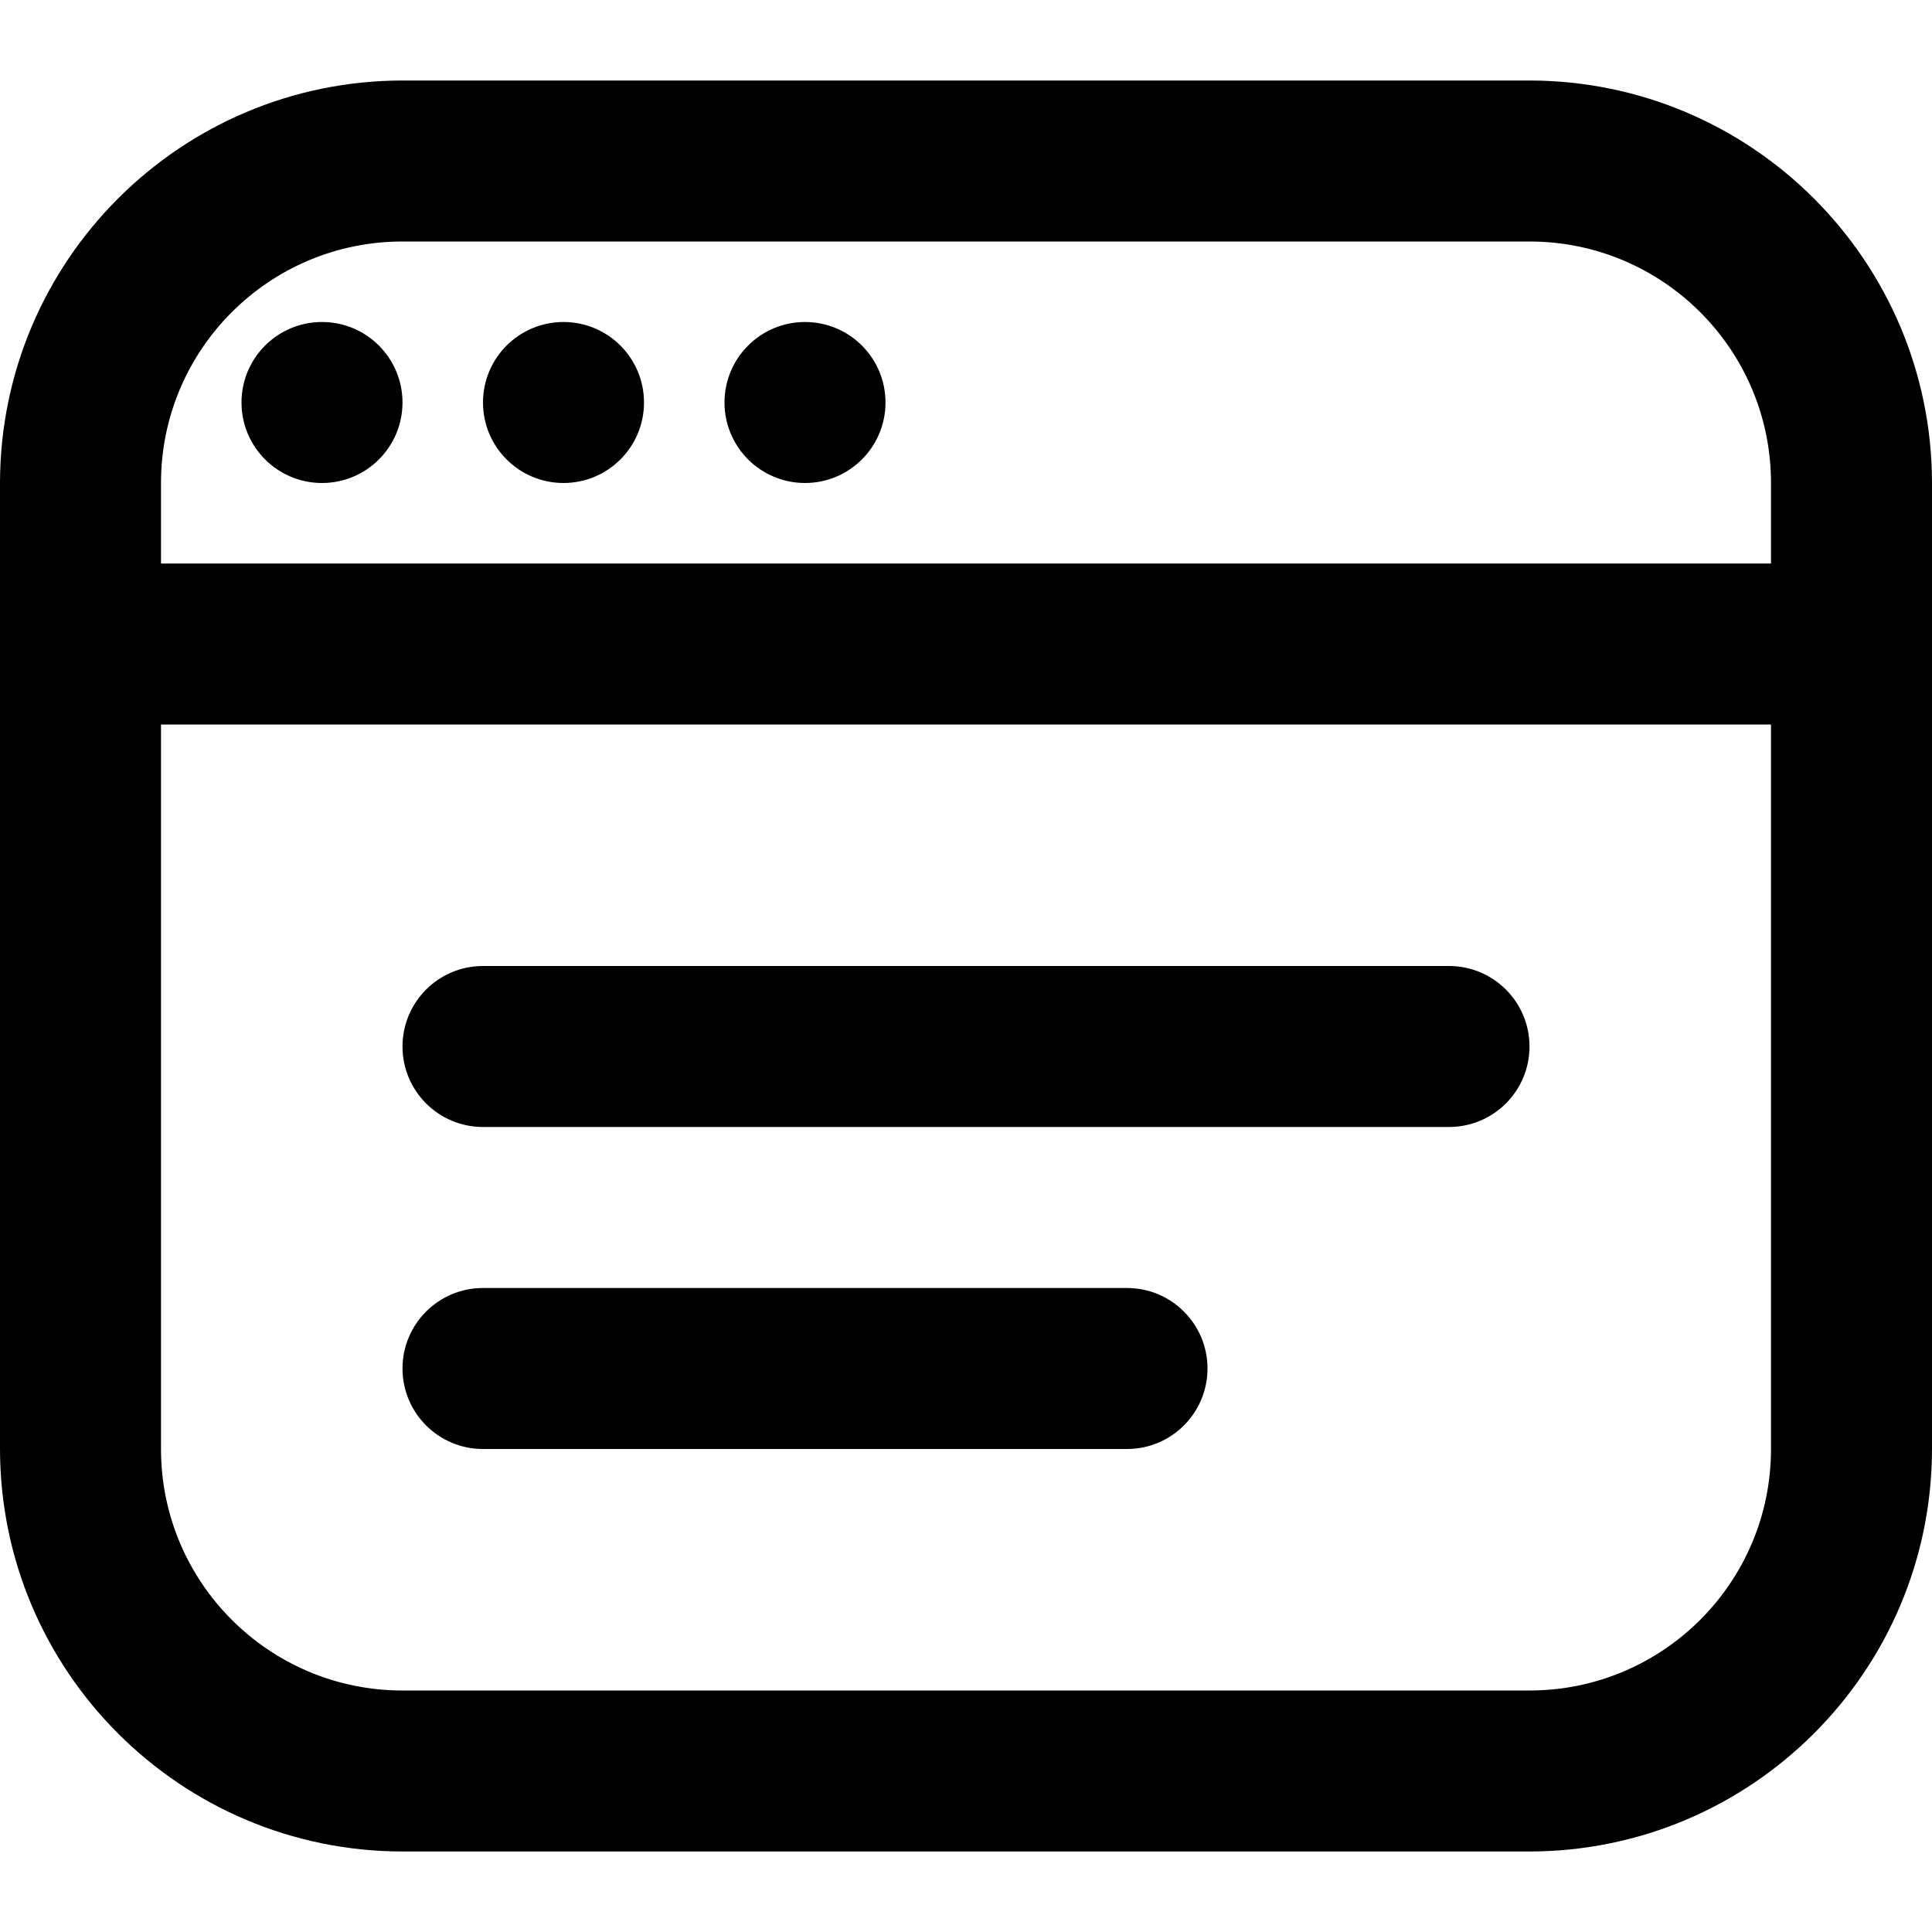
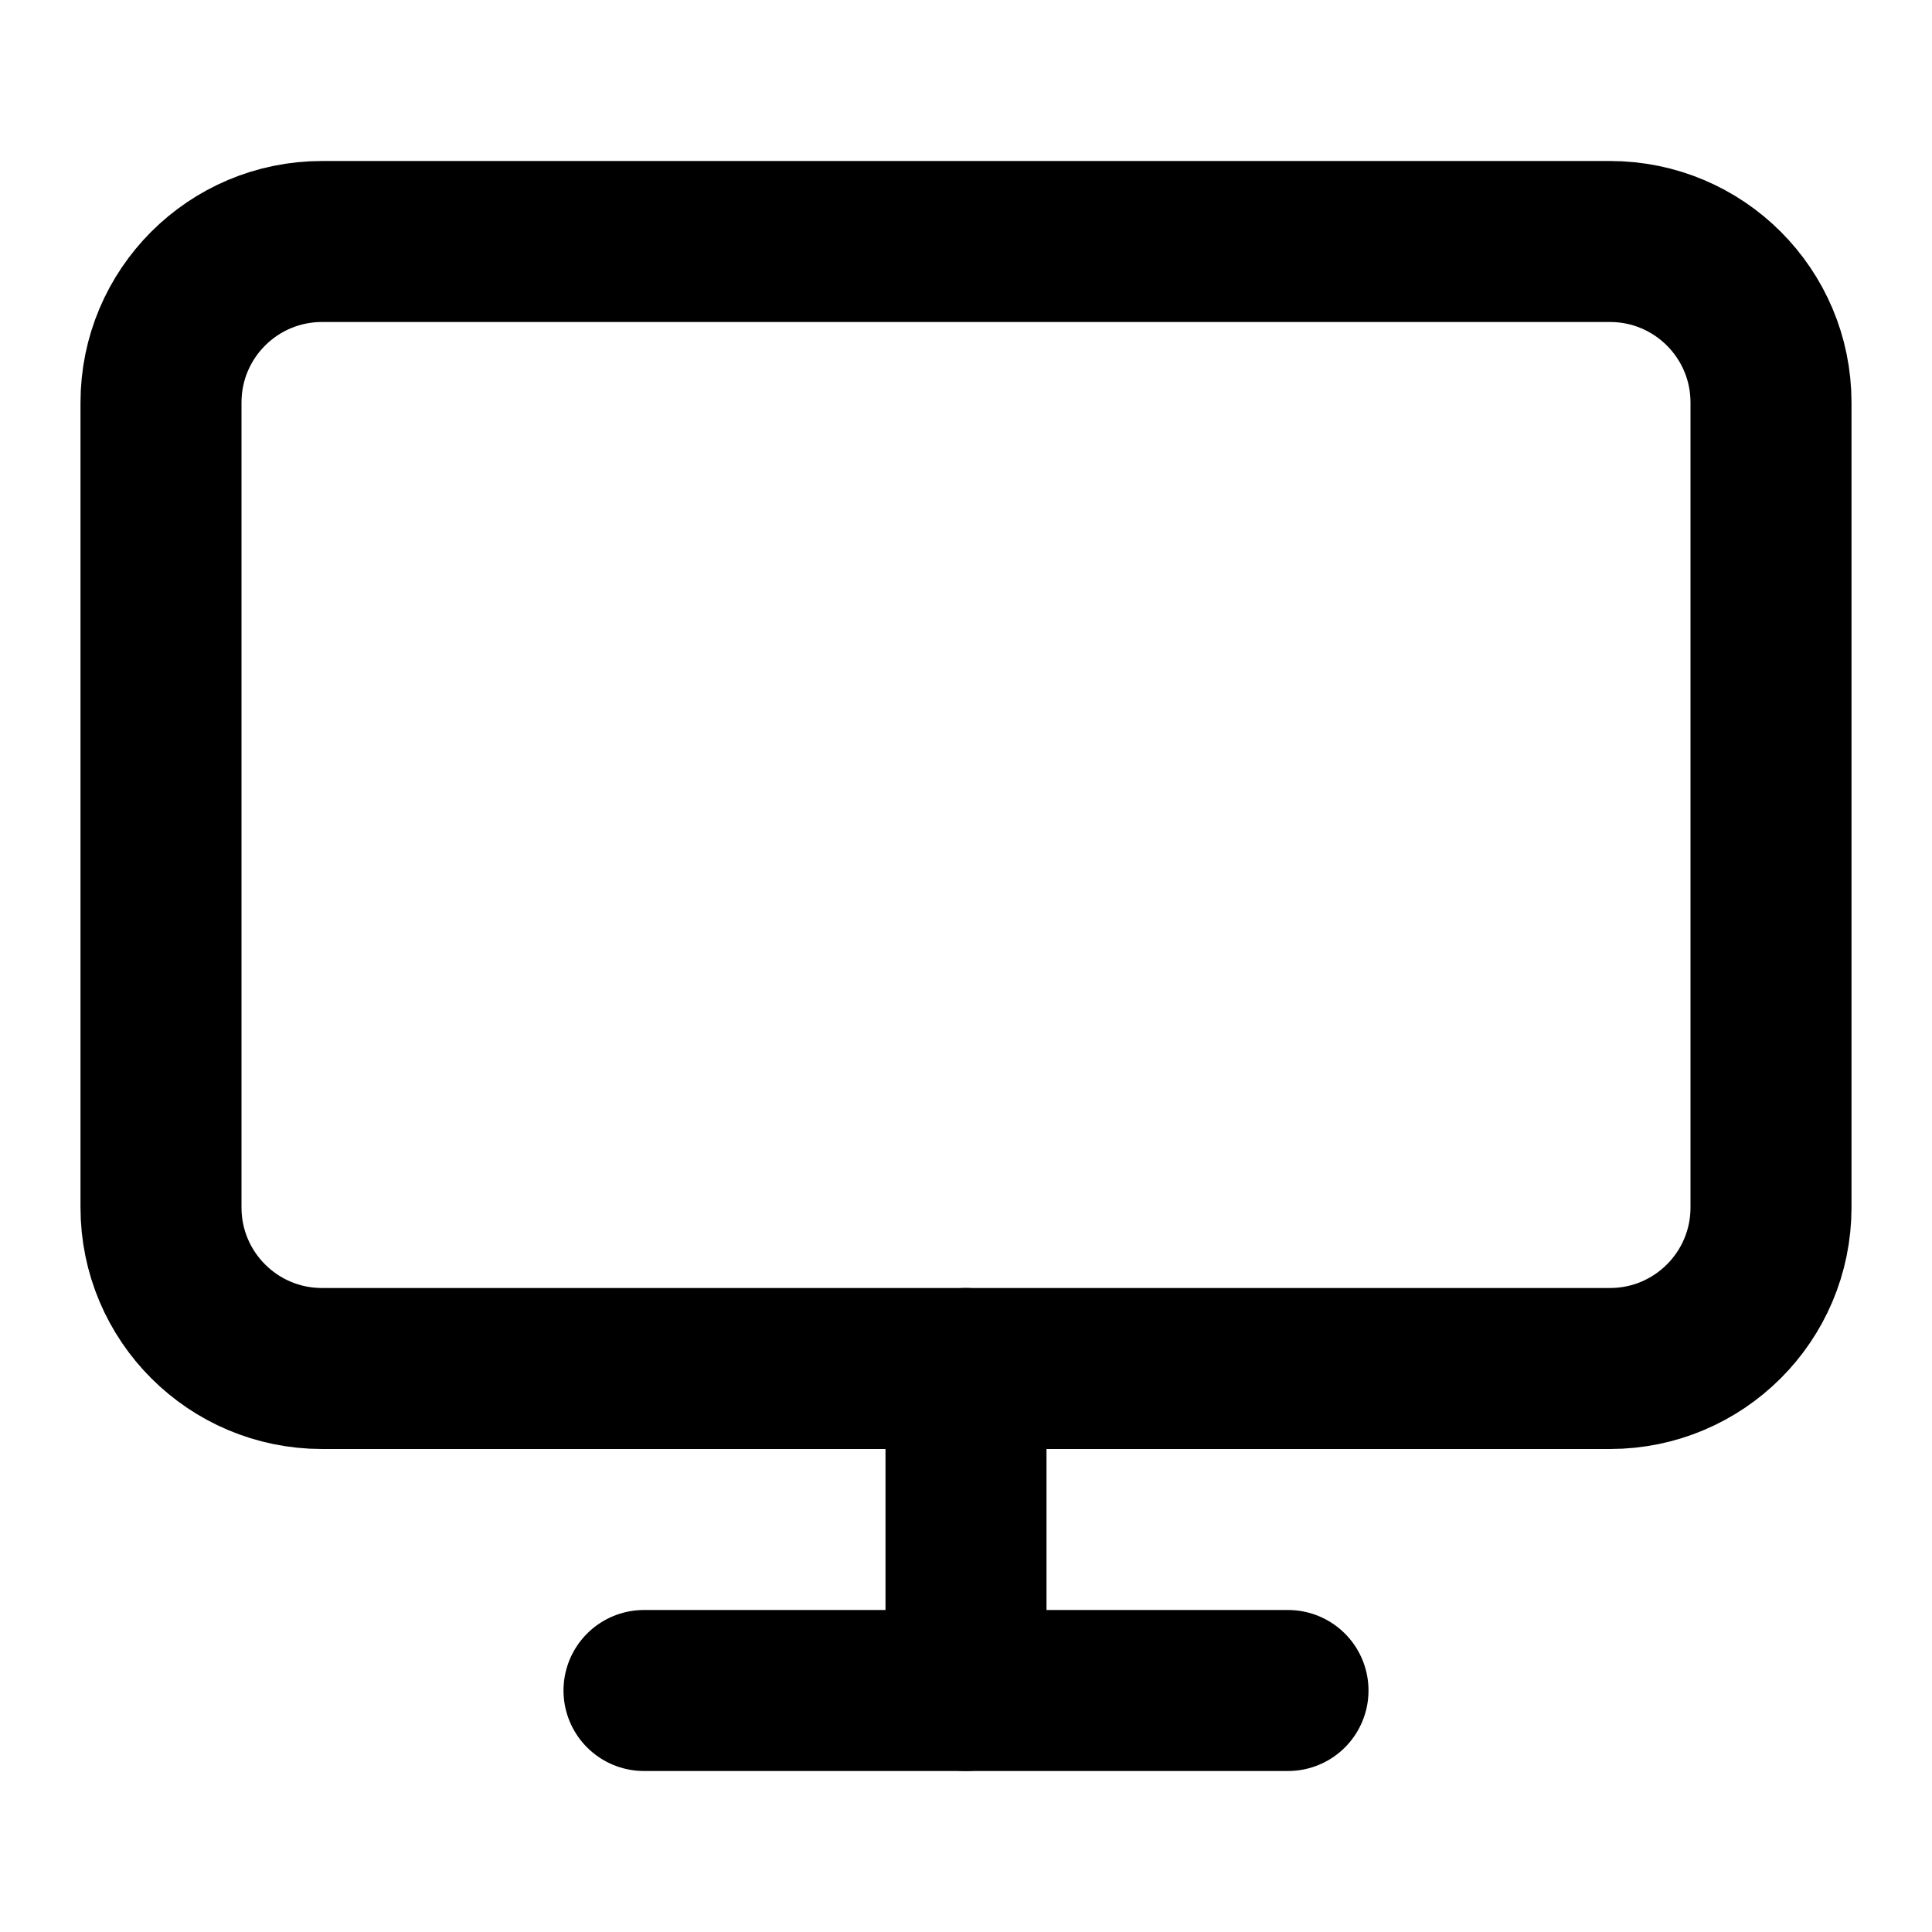
- <svg xmlns="http://www.w3.org/2000/svg" id="Layer_1" height="512" viewBox="0 0 24 24" width="512" data-name="Layer 1">
-   <path d="m19 1h-14a5.006 5.006 0 0 0 -5 5v12a5.006 5.006 0 0 0 5 5h14a5.006 5.006 0 0 0 5-5v-12a5.006 5.006 0 0 0 -5-5zm-14 2h14a3 3 0 0 1 3 3v1h-20v-1a3 3 0 0 1 3-3zm14 18h-14a3 3 0 0 1 -3-3v-9h20v9a3 3 0 0 1 -3 3zm0-8a1 1 0 0 1 -1 1h-12a1 1 0 0 1 0-2h12a1 1 0 0 1 1 1zm-4 4a1 1 0 0 1 -1 1h-8a1 1 0 0 1 0-2h8a1 1 0 0 1 1 1zm-12-12a1 1 0 1 1 1 1 1 1 0 0 1 -1-1zm3 0a1 1 0 1 1 1 1 1 1 0 0 1 -1-1zm3 0a1 1 0 1 1 1 1 1 1 0 0 1 -1-1z" />
+ <svg xmlns="http://www.w3.org/2000/svg" viewBox="0 0 24 24" width="24" height="24" fill="none" stroke="currentColor" stroke-width="2" stroke-linecap="round" stroke-linejoin="round">
+   <rect x="2" y="3" width="20" height="14" rx="2" ry="2" />
+   <line x1="8" y1="21" x2="16" y2="21" />
+   <line x1="12" y1="17" x2="12" y2="21" />
</svg>
